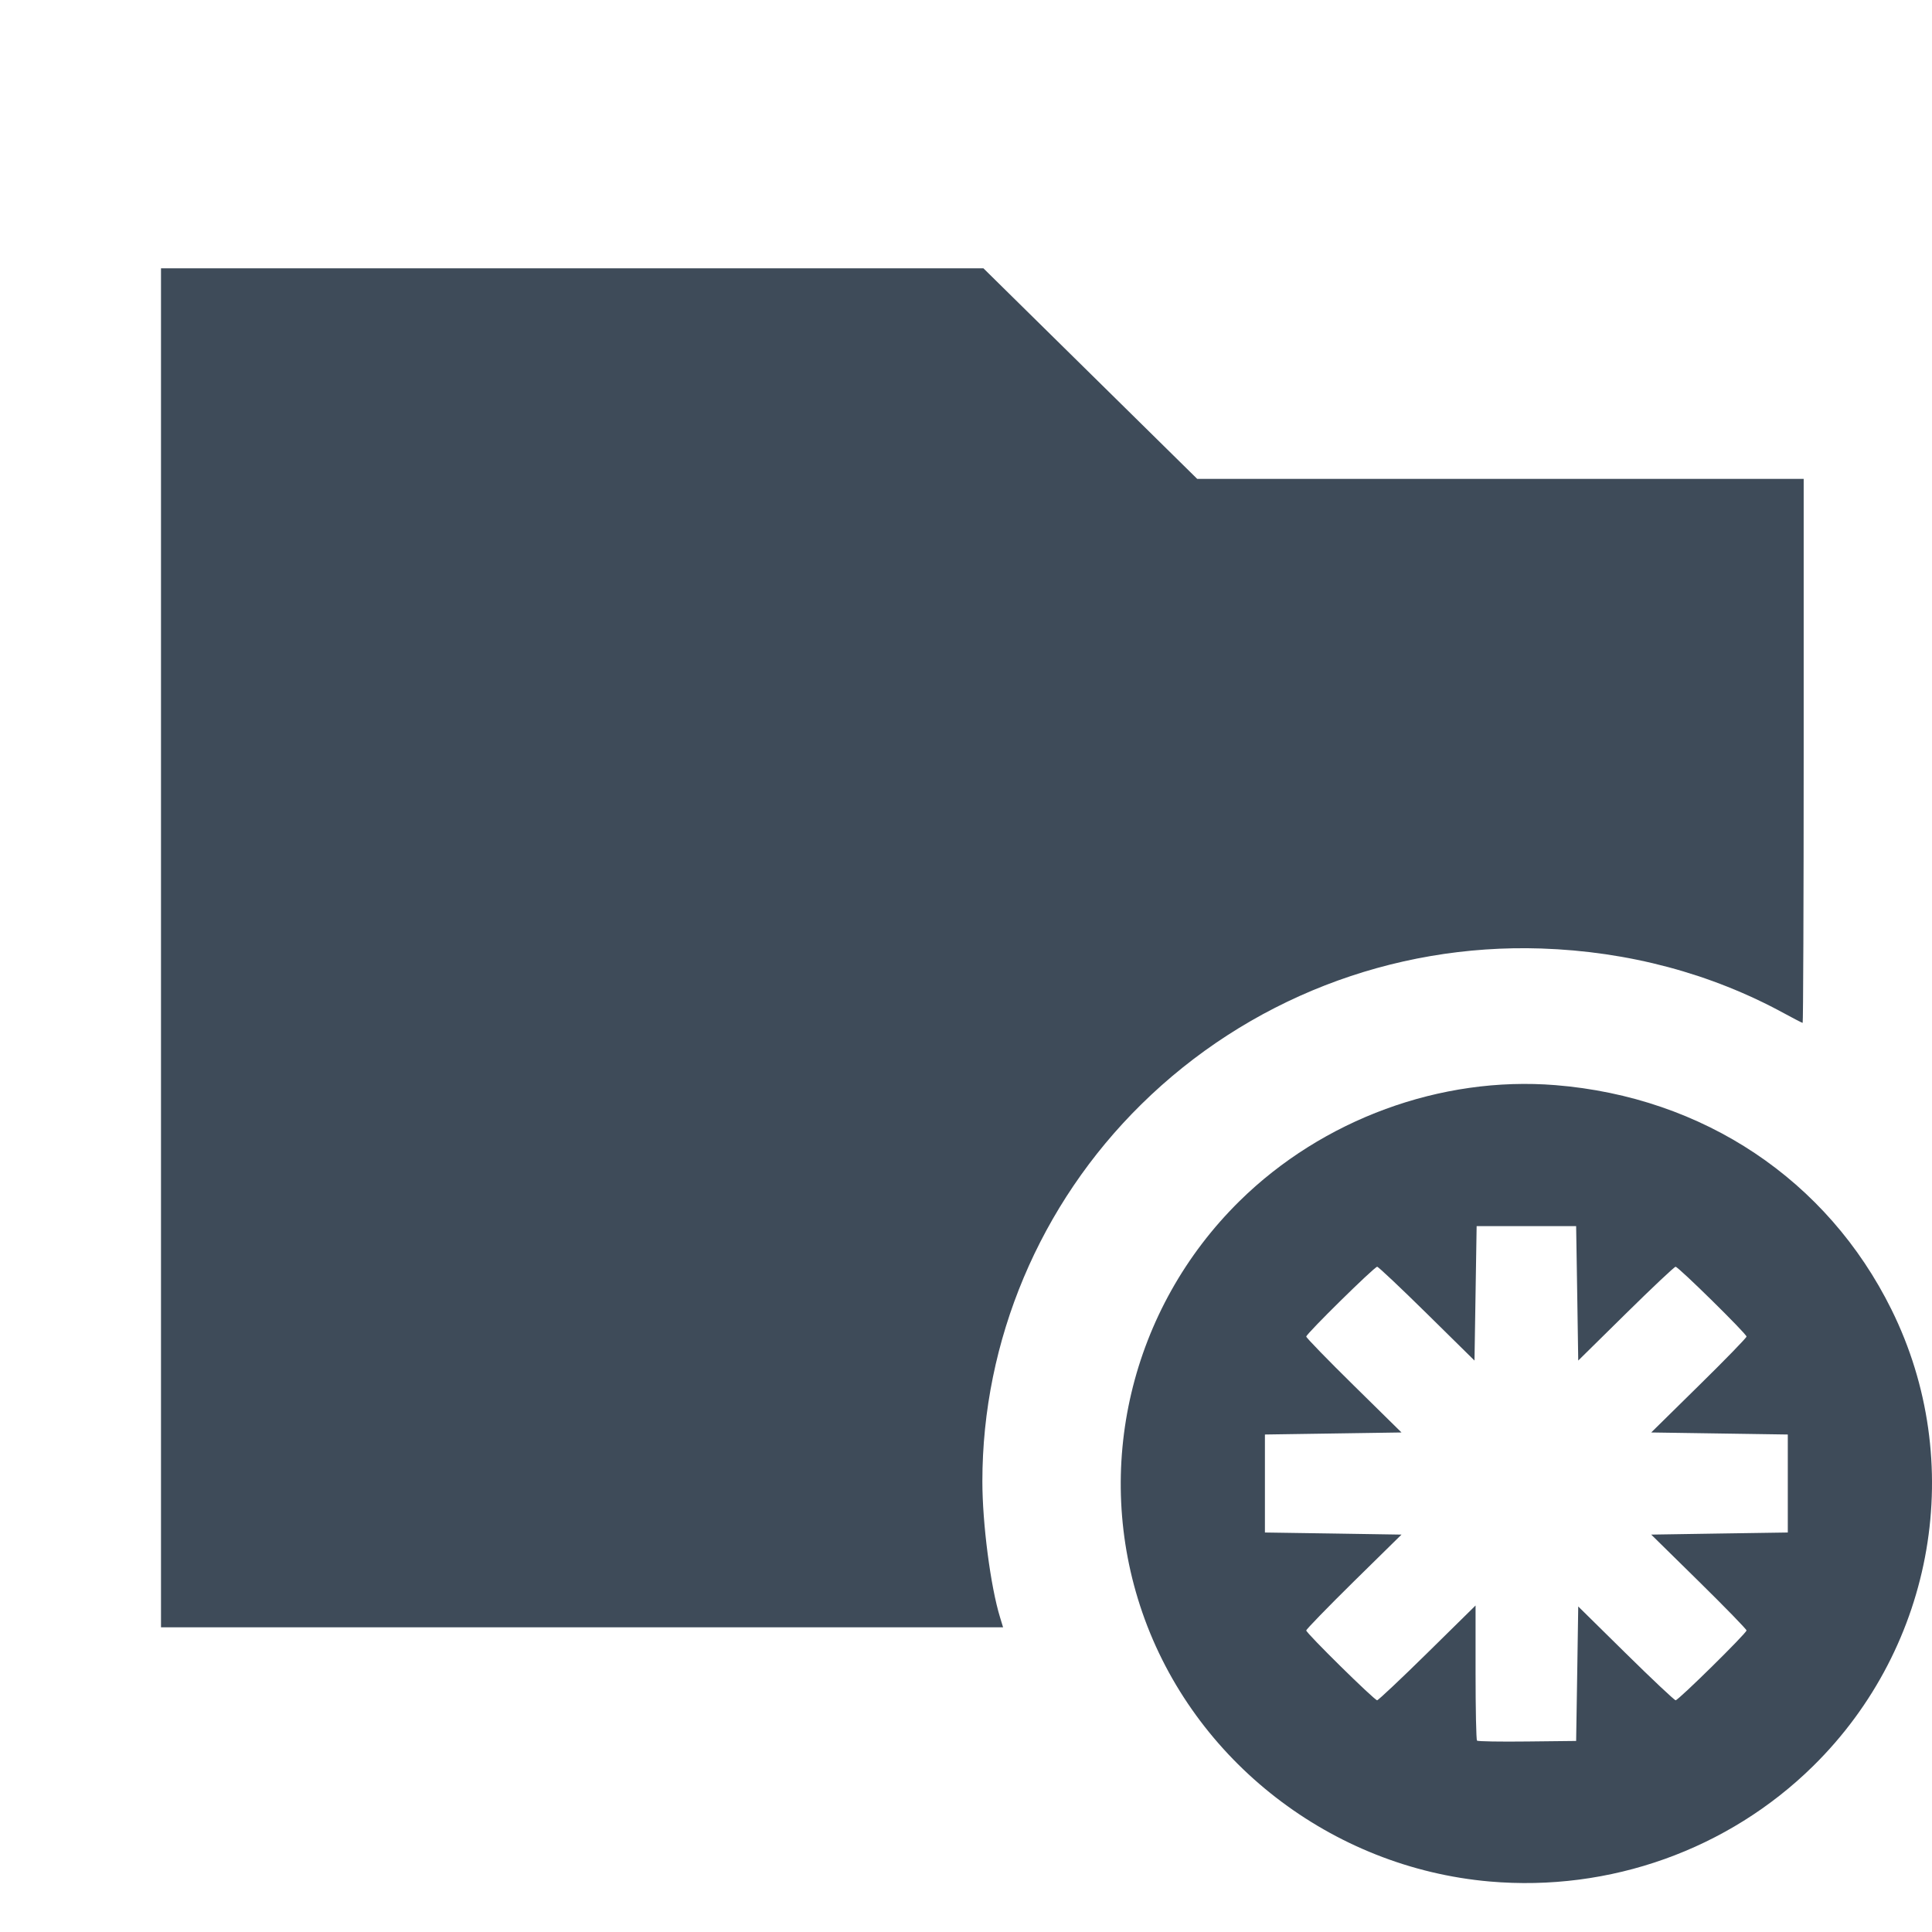
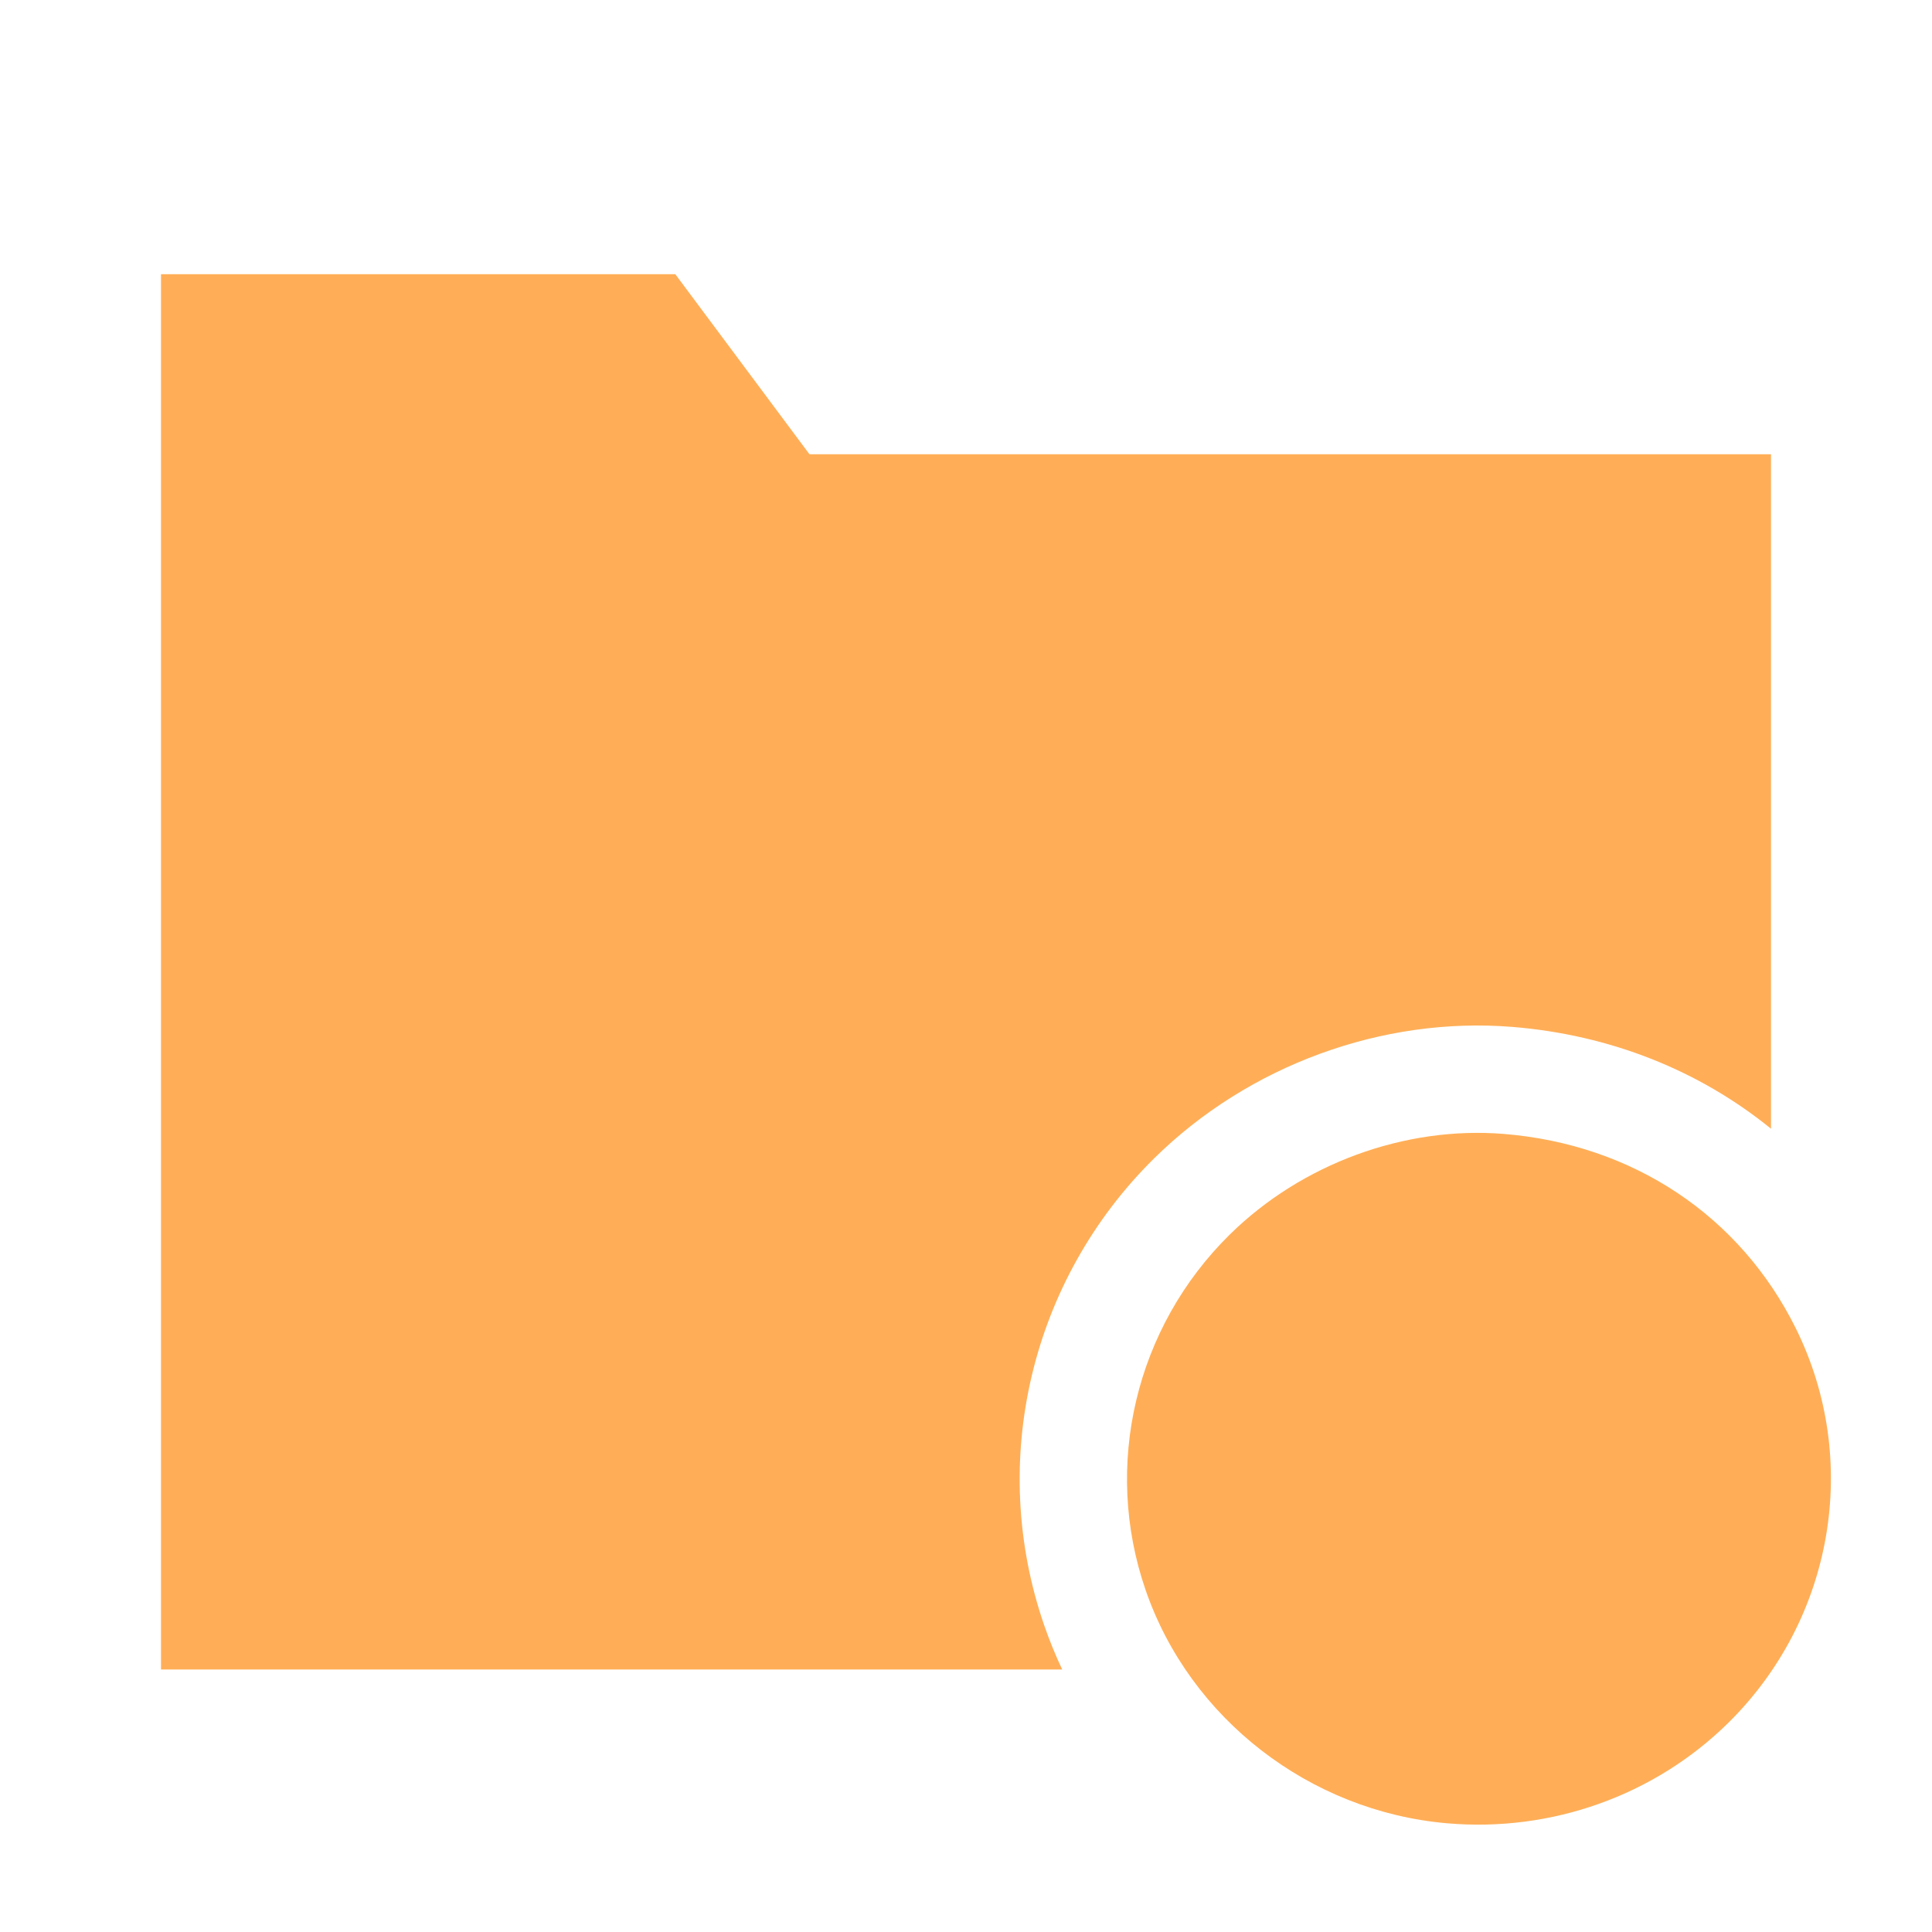
<svg xmlns="http://www.w3.org/2000/svg" width="36px" height="36px" viewBox="0 0 36 36" version="1.1">
  <defs />
  <g id="Page-1" stroke="none" stroke-width="1" fill="none" fill-rule="evenodd">
-     <g id="icon-backgrounds" transform="translate(0, -87)" />
-     <path d="M27.758,35.059 C24.808,34.801 22.241,32.812 21.285,30.044 C20.359,27.362 21.064,24.382 23.097,22.38 C24.644,20.857 26.849,20.048 28.984,20.22 C31.74,20.443 34.048,21.984 35.244,24.4 C36.648,27.236 36.06,30.668 33.787,32.906 C32.203,34.466 29.995,35.254 27.758,35.059 L27.758,35.059 Z M29.389,31.187 L29.408,29.934 L30.295,30.808 C30.783,31.289 31.201,31.682 31.223,31.682 C31.275,31.682 32.544,30.432 32.544,30.381 C32.544,30.359 32.145,29.949 31.656,29.468 L30.768,28.595 L32.041,28.575 L33.313,28.556 L33.313,27.643 L33.313,26.73 L32.041,26.711 L30.768,26.692 L31.656,25.818 C32.145,25.338 32.544,24.927 32.544,24.905 C32.544,24.854 31.274,23.604 31.222,23.604 C31.2,23.604 30.783,23.997 30.295,24.478 L29.408,25.352 L29.389,24.099 L29.369,22.847 L28.442,22.847 L27.515,22.847 L27.495,24.099 L27.475,25.352 L26.588,24.478 C26.1,23.997 25.683,23.604 25.662,23.604 C25.61,23.604 24.34,24.854 24.34,24.905 C24.34,24.927 24.739,25.338 25.227,25.818 L26.115,26.692 L24.843,26.711 L23.57,26.73 L23.57,27.643 L23.57,28.556 L24.843,28.575 L26.115,28.595 L25.227,29.468 C24.739,29.949 24.34,30.36 24.34,30.381 C24.34,30.432 25.61,31.682 25.661,31.682 C25.682,31.682 26.104,31.285 26.598,30.799 L27.495,29.916 L27.495,31.162 C27.495,31.847 27.507,32.419 27.522,32.434 C27.537,32.449 27.959,32.456 28.459,32.45 L29.369,32.44 L29.389,31.187 Z M3,17.662 L3,5 L10.662,5 L18.325,5 L20.316,6.961 L22.308,8.923 L27.959,8.923 L33.609,8.923 L33.609,13.991 C33.609,16.779 33.6,19.06 33.59,19.06 C33.579,19.06 33.424,18.98 33.245,18.882 C31.882,18.139 30.343,17.728 28.718,17.674 C25.933,17.582 23.245,18.629 21.266,20.578 C19.374,22.44 18.305,24.979 18.305,27.604 C18.305,28.389 18.457,29.561 18.635,30.139 L18.691,30.323 L10.846,30.323 L3,30.323 L3,17.662 Z" id="Shape" fill="#3E4B59" />
+     <g id="icon-backgrounds" transform="translate(0, -171)" />
+     <g id="Group-3" transform="translate(3, 5)" fill="#FFAE57">
+       <path d="M30,16.032 L30,3.464 L12.083,3.464 L9.583,0.109 L0,0.109 L0,26.109 L16.793,26.109 C16.666,25.841 16.554,25.565 16.456,25.282 C15.405,22.235 16.204,18.851 18.511,16.579 C20.265,14.853 22.755,13.939 25.181,14.135 C27.009,14.283 28.668,14.95 30,16.032 Z" id="Combined-Shape" />
+       <path d="M23.961,28.974 C21.403,28.751 19.173,27.023 18.347,24.629 C17.547,22.312 18.156,19.736 19.915,18.004 C21.256,16.684 23.176,15.98 25.02,16.129 C27.429,16.324 29.425,17.657 30.464,19.755 C31.676,22.204 31.168,25.169 29.202,27.105 C27.827,28.459 25.907,29.144 23.961,28.974 L23.961,28.974 Z" id="Path-Copy-2" />
+     </g>
  </g>
</svg>
